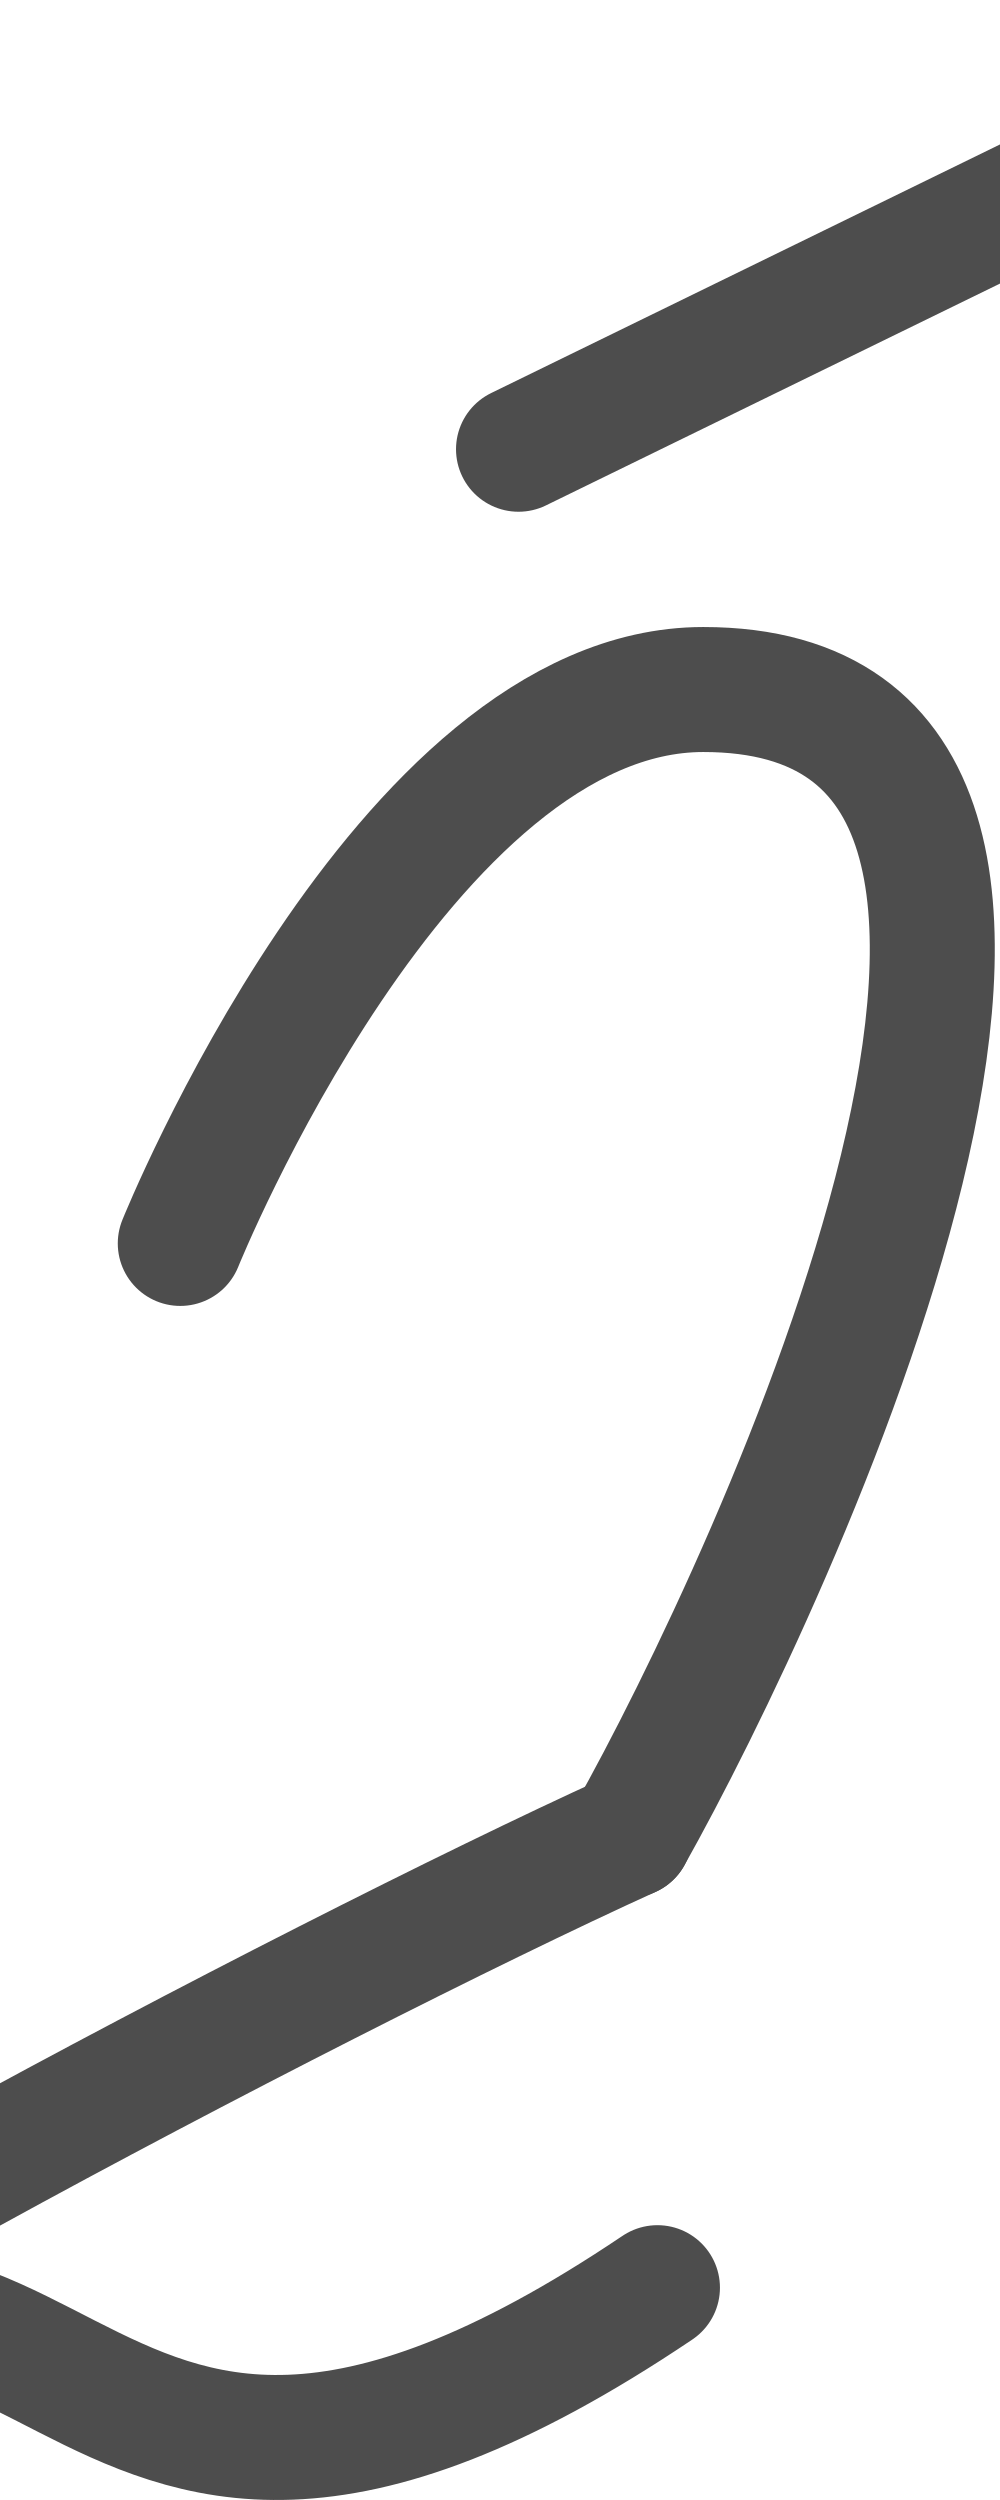
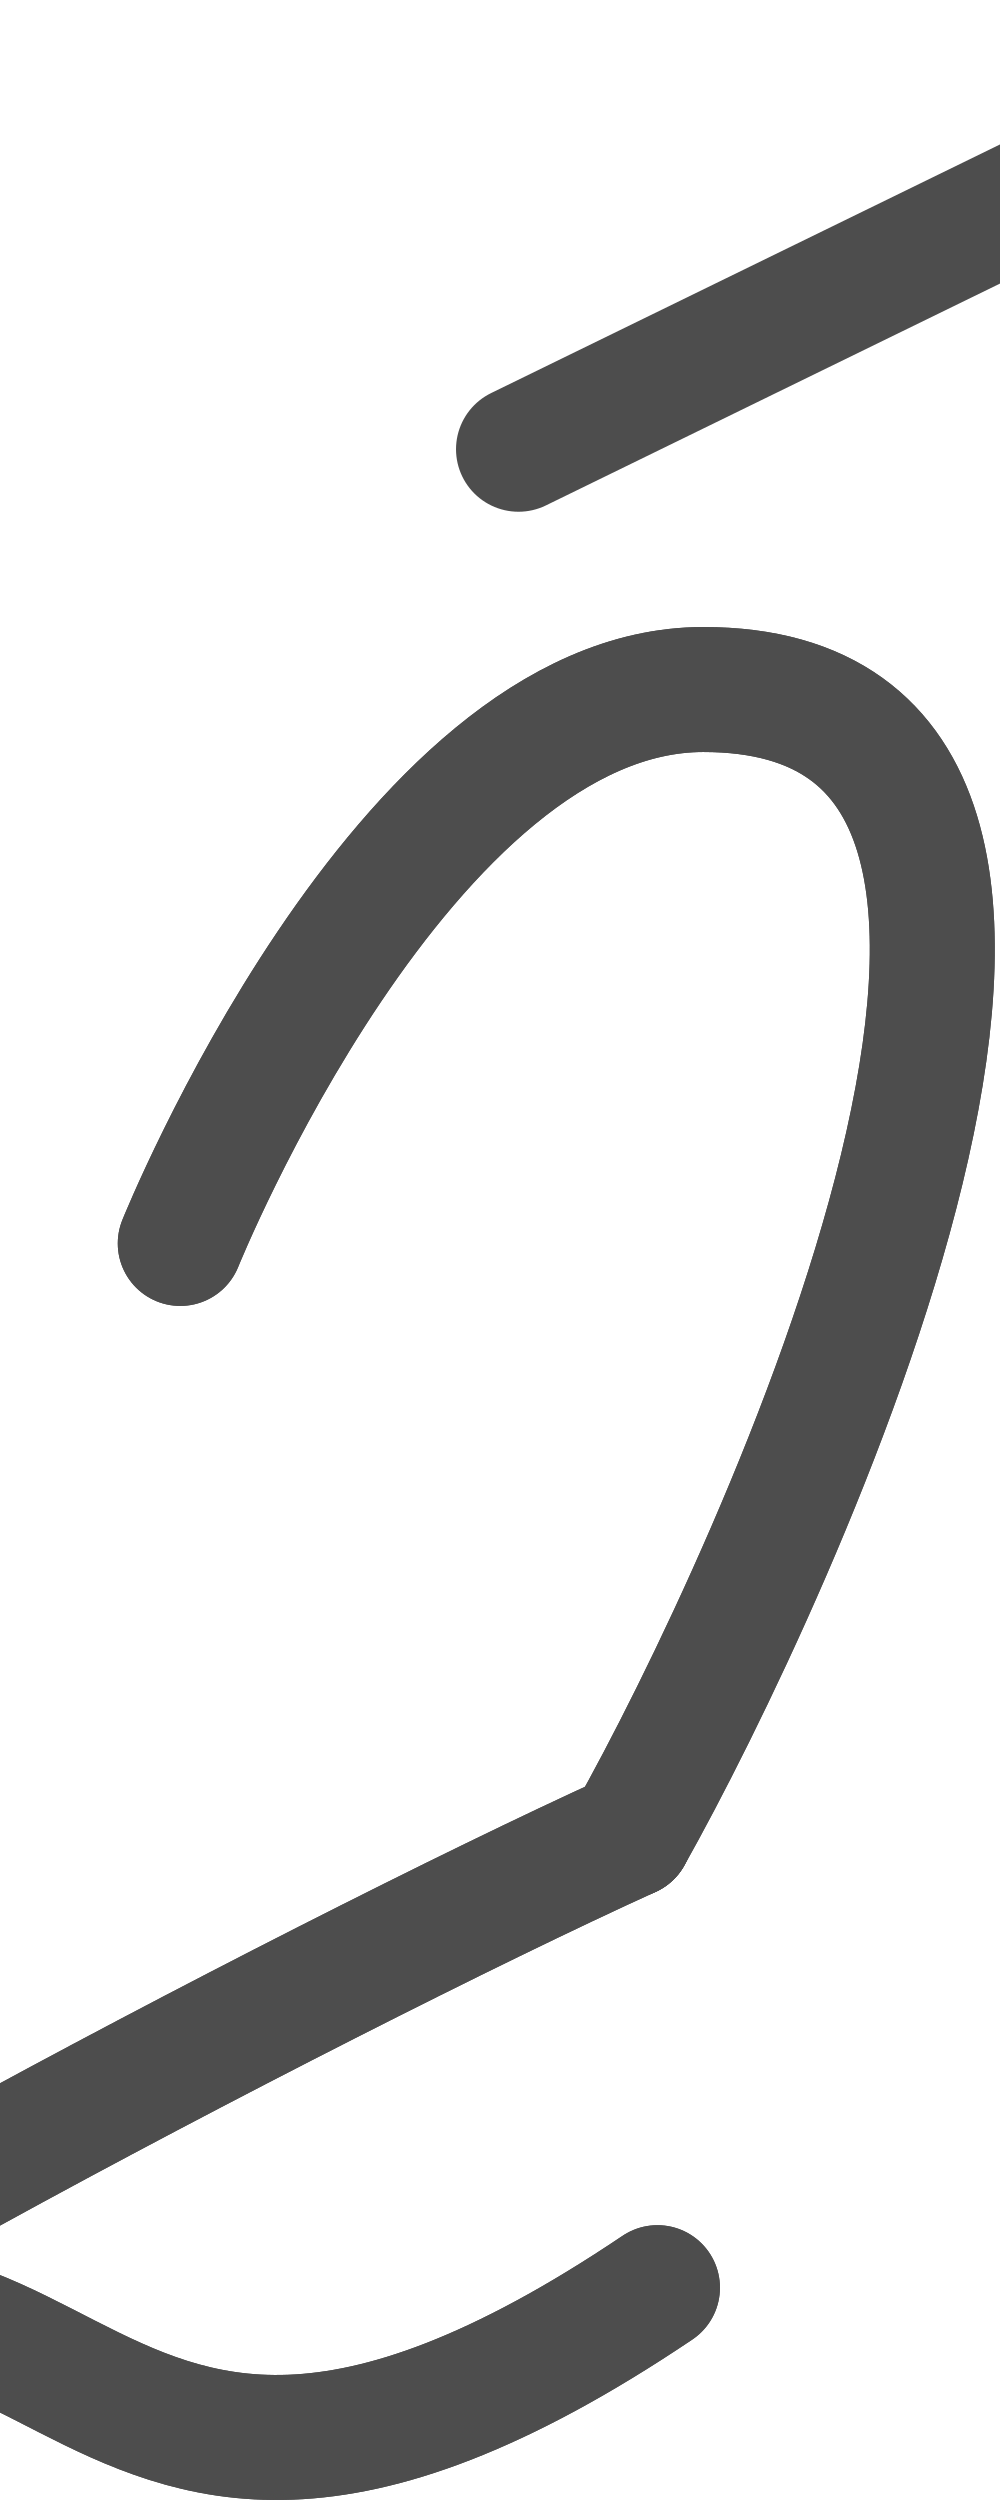
<svg xmlns="http://www.w3.org/2000/svg" width="400" height="1000" viewBox="0 0 105.833 264.583" version="1.1" id="svg5">
  <defs id="defs2" />
  <path style="fill:none;stroke:#4d4d4d;stroke-width:13.229;stroke-linecap:round;stroke-linejoin:round;stroke-dasharray:none;paint-order:markers stroke fill" d="m -355.387,118.44 c 0,0 119.761,-112.653 61.64,-112.653 -22.087,0 -69.332,127.971 -76.601,148.613 -8.854,25.142 -2.402,36.802 13.837,36.802 44.444,0 55.97,-36.026 48.486,-82.005 -1.06,-6.513 14.068,43.034 34.124,22.58" id="path3" />
  <path style="fill:none;stroke:#4d4d4d;stroke-width:13.229;stroke-linecap:round;stroke-linejoin:round;stroke-dasharray:none;stroke-opacity:1;paint-order:markers stroke fill" d="m -239.682,133.628 c -31.762,-24.564 -2.265,-93.516 44.787,-120.678 3.611,-2.085 49.881,-26.836 18.611,29.382 -8.47,24.854 -160.602,218.884 -93.099,215.451 68.373,-17.152 53.915,-95.597 56.509,-130.566 0.285,-3.839 -0.132,11.677 14.624,7.914" id="path6" />
-   <path style="fill:none;stroke:#4d4d4d;stroke-width:13.229;stroke-linecap:round;stroke-linejoin:round;stroke-dasharray:none;stroke-opacity:1;paint-order:markers stroke fill" d="m 1256.214,130.729 47.212,-57.774 -40.255,118.485 102.015,-118.485 c -14.329,32.545 -58.412,118.683 -34.943,118.683 15.262,0 58.401,-57.461 58.401,-57.461" id="path7" />
+   <path style="fill:none;stroke:#4d4d4d;stroke-width:13.229;stroke-linecap:round;stroke-linejoin:round;stroke-dasharray:none;stroke-opacity:1;paint-order:markers stroke fill" d="m 1255.025,132.032 48.401,-59.078 -40.255,118.485 102.015,-118.485 c -14.329,32.545 -58.412,118.683 -34.943,118.683 15.262,0 58.401,-57.461 58.401,-57.461" id="path7" />
  <path style="fill:none;stroke:#4d4d4d;stroke-width:13.229;stroke-linecap:round;stroke-linejoin:round;stroke-dasharray:none;stroke-opacity:1;paint-order:fill markers stroke" d="m -526.644,132.083 c 0,0 62.064,-65.262 75.981,-58.935 13.917,6.327 -49.636,130.233 -61.518,117.87 -11.882,-12.363 -4.297,-33.511 41.519,-54.04" id="path4" />
  <path style="fill:none;stroke:#4d4d4d;stroke-width:13.229;stroke-linecap:round;stroke-linejoin:round;stroke-dasharray:none;stroke-opacity:1;paint-order:fill markers stroke" d="m -383.514,132.552 c 0,0 -62.064,65.262 -75.981,58.935 -13.917,-6.327 48.943,-129.869 61.518,-117.871 10.321,9.848 18.951,38.031 -72.684,63.361" id="path5" />
  <path style="fill:none;stroke:#4d4d4d;stroke-width:13.229;stroke-linecap:round;stroke-linejoin:round;stroke-dasharray:none;stroke-opacity:1;paint-order:fill markers stroke" d="m 1557.523,131.596 c -0.012,0.006 -39.834,40.681 -41.344,-18.681 -0.378,-14.858 4.149,-39.967 23.514,-39.967 27.664,0 2.687,88.167 -39.977,115.225 -11.832,7.504 -60.635,9.858 2.062,-56.577" id="path5-3" />
  <path style="fill:none;stroke:#4d4d4d;stroke-width:13.229;stroke-linecap:round;stroke-linejoin:round;stroke-dasharray:none;stroke-opacity:1;paint-order:fill markers stroke" d="m 183.916,131.596 c 22.399,-21.7 97.153,-88.66 109.767,-49.15 3.898,18.646 -48.129,61.438 -48.129,61.438 0,0 4.557,56.204 -12.442,89.622 -7.192,14.138 -18.241,24.198 -35.126,24.198 -16.105,0 -30.748,-15.944 88.301,-126.108" id="path8" />
  <path style="fill:none;stroke:#4d4d4d;stroke-width:13.229;stroke-linecap:round;stroke-linejoin:round;stroke-dasharray:none;stroke-opacity:1;paint-order:markers stroke fill" d="M 286.286,131.596 344.3,73.822 281.891,192.307" id="path9" />
  <path style="fill:none;stroke:#4d4d4d;stroke-width:13.229;stroke-linecap:round;stroke-linejoin:round;stroke-dasharray:none;stroke-opacity:1;paint-order:fill markers stroke" d="m 325.009,111.261 c 0,0 24.468,-32.953 48.555,-34.365 24.086,-1.412 28.453,20.728 12.523,54.7 -46.147,98.413 -66.698,52.849 -75.453,40.165" id="path10" />
  <path style="fill:none;stroke:#4d4d4d;stroke-width:13.229;stroke-linecap:round;stroke-linejoin:round;stroke-dasharray:none;stroke-opacity:1;paint-order:fill markers stroke" d="m 336.381,193.32 c 0,0 30.108,5.117 74.649,-61.724" id="path11" />
  <path style="fill:none;stroke:#4d4d4d;stroke-width:13.229;stroke-linecap:round;stroke-linejoin:round;stroke-dasharray:none;stroke-opacity:1;paint-order:fill markers stroke" d="m 883.114,108.579 c 0,0 23.046,-34.142 44.855,-35.605 51.972,-3.486 -12.47,101.288 -7.914,115.751 3.648,11.58 30.75,-6.777 68.421,-54.539" id="path13" />
  <path style="fill:none;stroke:#4d4d4d;stroke-width:13.229;stroke-linecap:round;stroke-linejoin:round;stroke-dasharray:none;stroke-opacity:1;paint-order:fill markers stroke" d="M 853.276,131.596 897.049,72.14 849.928,192.06" id="path14" />
  <path style="fill:none;stroke:#4d4d4d;stroke-width:13.229;stroke-linecap:round;stroke-linejoin:round;stroke-dasharray:none;stroke-opacity:1;paint-order:fill markers stroke" d="m 431.529,192.088 c 0,0 58.212,-113.726 81.488,-119.394 27.167,-6.615 39.189,6.686 -6.608,107.932 -14.554,32.175 -25.11,78.338 -47.869,78.338 -49.406,0 90.879,-116.223 101.835,-126.573" id="path15" />
  <path style="fill:none;stroke:#4d4d4d;stroke-width:13.229;stroke-linecap:round;stroke-linejoin:round;stroke-dasharray:none;stroke-opacity:1;paint-order:fill markers stroke" d="m 411.031,131.596 c 0,0 38.78,-58.902 55.141,-58.902 27.861,0 -14.665,84.75 -34.644,119.394" id="path16" />
  <path style="fill:none;stroke:#4d4d4d;stroke-width:13.229;stroke-linecap:round;stroke-linejoin:round;stroke-dasharray:none;stroke-opacity:1;paint-order:fill markers stroke" d="m 1108.828,151.825 c 0,0 -29.126,40.313 -48.693,39.734 -44.135,-1.306 16.696,-119.146 16.696,-119.146 0,0 -33.424,43.428 -47.598,60.079" id="path17" />
-   <path style="fill:none;stroke:#4d4d4d;stroke-width:13.229;stroke-linecap:round;stroke-linejoin:round;stroke-dasharray:none;stroke-opacity:1;paint-order:fill markers stroke" d="m 1138.447,72.148 c -12.538,35.584 -40.539,106.746 -38.346,116.578 2.583,11.58 36.15,-8.973 67.388,-56.734" id="path18" />
+   <path style="fill:none;stroke:#4d4d4d;stroke-width:13.229;stroke-linecap:round;stroke-linejoin:round;stroke-dasharray:none;stroke-opacity:1;paint-order:fill markers stroke" d="m 1138.447,72.148 c -12.538,35.584 -40.539,106.746 -38.346,116.578 2.583,11.58 36.15,-8.972 67.388,-56.734" id="path18" />
  <path style="fill:none;stroke:#4d4d4d;stroke-width:13.229;stroke-linecap:round;stroke-linejoin:round;stroke-dasharray:none;stroke-opacity:1;paint-order:fill markers stroke" d="m -149.29,192.088 c 0,0 52.891,-113.726 73.762,-119.394 24.359,-6.615 30.939,20.264 -10.754,121.51 -33.505,15.23 -115.174,58.353 -112.815,63.693 55.267,-41.488 48.155,29.714 115.748,-15.786" id="path19" />
  <path style="fill:none;stroke:#4d4d4d;stroke-width:13.229;stroke-linecap:round;stroke-linejoin:round;stroke-dasharray:none;stroke-opacity:1;paint-order:fill markers stroke" d="m -167.212,131.596 c 0,0 35.118,-58.902 49.76,-58.902 24.935,0 -13.717,84.75 -31.838,119.394" id="path20" />
  <path style="fill:none;stroke:#4d4d4d;stroke-width:13.229;stroke-linecap:round;stroke-linejoin:round;stroke-dasharray:none;stroke-opacity:1;paint-order:fill markers stroke" d="m 19.079,131.596 c 0,0 23.643,-58.622 55.35,-58.622 51.627,0 6.981,94.99 -7.781,121.23" id="path23" />
  <path style="fill:none;stroke:#4d4d4d;stroke-width:13.229;stroke-linecap:round;stroke-linejoin:round;stroke-dasharray:none;stroke-opacity:1;paint-order:fill markers stroke" d="m 756.846,151.825 c 0,0 -24.888,40.313 -40.954,39.734 -36.238,-1.306 16.538,-119.146 16.538,-119.146" id="path24" />
  <path style="fill:none;stroke:#4d4d4d;stroke-width:13.229;stroke-linecap:round;stroke-linejoin:round;stroke-dasharray:none;stroke-opacity:1;paint-order:fill markers stroke" d="M 786.466,72.148 C 773.928,107.732 745.927,178.894 748.12,188.726 c 2.583,11.58 33.617,-6.777 64.855,-54.539" id="path25" />
  <path style="fill:none;stroke:#4d4d4d;stroke-width:13.229;stroke-linecap:round;stroke-linejoin:round;stroke-dasharray:none;stroke-opacity:1;paint-order:fill markers stroke" d="m 711.593,128.073 c 0,0 -30.997,64.064 -47.062,63.485 -36.238,-1.306 16.538,-119.146 16.538,-119.146" id="path26" />
  <path style="fill:none;stroke:#4d4d4d;stroke-width:13.229;stroke-linecap:round;stroke-linejoin:round;stroke-dasharray:none;stroke-opacity:1;paint-order:fill markers stroke" d="M 681.068,72.413 631.128,131.596" id="path27" />
  <path style="fill:none;stroke:#4d4d4d;stroke-width:13.229;stroke-linecap:round;stroke-linejoin:round;stroke-dasharray:none;stroke-opacity:1;paint-order:fill markers stroke" d="m 1501.779,131.596 c 0,0 -56.62,59.962 -70.677,59.962 -30.508,0 43.665,-119.146 43.665,-119.146 0,0 -39.774,43.428 -53.948,60.079" id="path28" />
  <path style="fill:none;stroke:#4d4d4d;stroke-width:13.229;stroke-linecap:round;stroke-linejoin:round;stroke-dasharray:none;stroke-opacity:1;paint-order:fill markers stroke" d="m 1557.523,131.596 c 21.393,-19.021 97.228,-84.837 116.669,-48.497 15.028,28.091 -45.445,44.793 -45.445,44.793 0,0 39.228,10.394 26.532,33.279 -13.599,24.514 -42.858,33.43 -62.114,33.43 -18.366,0 -44.885,-22.996 77.626,-63.005" id="path29" />
  <path style="fill:none;stroke:#4d4d4d;stroke-width:13.229;stroke-linecap:round;stroke-linejoin:round;stroke-dasharray:none;stroke-opacity:1;paint-order:fill markers stroke" d="m 1821.241,133.496 c -54.02,64.941 -123.835,80.141 -103.196,22.644 11.047,-30.776 33.389,-83.671 62.571,-83.671 12.774,0 17.667,13.738 20.535,33.459 -27.863,10.881 -40.361,14.562 -73.437,25.669" id="path30" />
  <path style="fill:none;stroke:#4d4d4d;stroke-width:13.229;stroke-linecap:round;stroke-linejoin:round;stroke-dasharray:none;stroke-opacity:1;paint-order:fill markers stroke" d="m 1948.036,133.496 c -54.02,64.941 -123.835,80.141 -103.196,22.644 11.047,-30.776 33.218,-74.896 62.571,-83.671 2.701,-0.807 19.601,-0.837 22.47,18.884" id="path31" />
  <path style="fill:none;stroke:#4d4d4d;stroke-width:13.229;stroke-linecap:round;stroke-linejoin:round;stroke-dasharray:none;stroke-opacity:1;paint-order:fill markers stroke" d="m 1983.639,131.596 c 17.48,-19.021 79.401,-84.837 93.811,-48.497 7.69,23.666 -15.146,105.9 -66.941,108.856 -14.558,0 -35.614,-19.768 62.594,-59.777" id="path32" />
  <path style="fill:none;stroke:#4d4d4d;stroke-width:13.229;stroke-linecap:round;stroke-linejoin:round;stroke-dasharray:none;stroke-opacity:1;paint-order:fill markers stroke" d="m 2351.185,132.083 c 0,0 62.064,-65.262 75.981,-58.935 13.917,6.327 -49.636,130.233 -61.518,117.87 -19.95,-20.758 18.758,-61.201 84.1,-65.291" id="path33" />
  <path style="fill:none;stroke:#4d4d4d;stroke-width:13.229;stroke-linecap:round;stroke-linejoin:round;stroke-dasharray:none;stroke-opacity:1;paint-order:fill markers stroke" d="m 2475.72,72.148 c -16.35,35.584 -51.977,106.746 -50.837,116.578 1.343,11.58 34.343,-6.777 70.698,-54.539" id="path35" />
  <path style="fill:none;stroke:#4d4d4d;stroke-width:13.229;stroke-linecap:round;stroke-linejoin:round;stroke-dasharray:none;stroke-opacity:1;paint-order:fill markers stroke" d="m 2696.221,132.552 c 0,0 -62.064,65.262 -75.981,58.935 -13.917,-6.327 42.952,-117.871 61.518,-117.871 7.495,0 15.692,3.53 13.596,19.322" id="path37" />
  <path style="fill:none;stroke:#4d4d4d;stroke-width:13.229;stroke-linecap:round;stroke-linejoin:round;stroke-dasharray:none;stroke-opacity:1;paint-order:fill markers stroke" d="m 2542.59,132.083 c 0,0 62.064,-65.262 75.981,-58.935 13.917,6.327 -49.636,130.233 -61.518,117.87 -19.95,-20.758 18.758,-61.201 84.1,-65.291" id="path38" />
  <path style="fill:none;stroke:#4d4d4d;stroke-width:13.229;stroke-linecap:round;stroke-linejoin:round;stroke-dasharray:none;stroke-opacity:1;paint-order:fill markers stroke" d="m 2146.298,191.611 c 0,0 30.366,6.959 88.874,-59.458" id="path39" />
  <path style="fill:none;stroke:#4d4d4d;stroke-width:13.229;stroke-linecap:round;stroke-linejoin:round;stroke-dasharray:none;stroke-opacity:1;paint-order:fill markers stroke" d="m 2113.818,131.596 c 17.48,-19.021 79.401,-84.837 93.811,-48.497 7.69,23.666 -15.476,108.856 -66.941,108.856 -6.019,0 -12.496,-6.173 -15.293,-10.249" id="path40" />
  <path style="fill:none;stroke:#4d4d4d;stroke-width:13.229;stroke-linecap:round;stroke-linejoin:round;stroke-dasharray:none;paint-order:markers stroke fill" d="m 2832.02,132.792 c 0,0 126.71,-127.005 68.59,-127.005 -22.087,0 -69.332,127.971 -76.601,148.613 -8.854,25.142 -2.402,36.802 13.837,36.802 26.994,0 58.766,-42.159 71.516,-58.41" id="path41" />
  <path style="fill:none;stroke:#4d4d4d;stroke-width:13.229;stroke-linecap:round;stroke-linejoin:round;stroke-dasharray:none;stroke-opacity:1;paint-order:markers stroke fill" d="m -703.544,131.596 46.166,-57.774 -39.089,118.485" id="path42" />
  <path style="fill:none;stroke:#4d4d4d;stroke-width:13.229;stroke-linecap:round;stroke-linejoin:round;stroke-dasharray:none;stroke-opacity:1;paint-order:fill markers stroke" d="m -647.485,133.066 c 34.268,-17.639 51.483,8.647 41.29,26.648 -29.526,52.149 -59.782,27.868 -70.425,21.146" id="path43" />
  <path style="fill:none;stroke:#4d4d4d;stroke-width:13.229;stroke-linecap:round;stroke-linejoin:round;stroke-dasharray:none;stroke-opacity:1;paint-order:fill markers stroke" d="m -646.331,192.181 c 0,0 28.145,6.811 77.876,-59.932" id="path44" />
  <path style="fill:none;stroke:#4d4d4d;stroke-width:13.229;stroke-linecap:round;stroke-linejoin:round;stroke-dasharray:none;stroke-opacity:1;paint-order:fill markers stroke" d="m -663.426,92.154 c 20.109,-24.944 58.054,-27.157 65.483,-6.812 7.174,19.646 -26.616,35.362 -49.542,47.725" id="path45" />
  <path style="fill:none;stroke:#4d4d4d;stroke-width:13.229;stroke-linecap:round;stroke-linejoin:round;stroke-dasharray:none;stroke-opacity:1;paint-order:fill markers stroke" d="m 3055.735,72.677 c -23.125,65.798 -19.862,61.592 -40.83,107.948 -14.554,32.175 -25.11,78.338 -47.869,78.338 -49.406,0 90.879,-116.223 101.835,-126.573" id="path46" />
  <path style="fill:none;stroke:#4d4d4d;stroke-width:13.229;stroke-linecap:round;stroke-linejoin:round;stroke-dasharray:none;stroke-opacity:1;paint-order:fill markers stroke" d="m 3027.258,151.825 c 0,0 -29.622,36.079 -49.189,35.5 -44.135,-1.306 17.192,-114.912 17.192,-114.912 0,0 -33.424,43.428 -47.598,60.079" id="path47" />
  <path style="fill:none;stroke:#4d4d4d;stroke-width:13.229;stroke-linecap:round;stroke-linejoin:round;stroke-dasharray:none;stroke-opacity:1;paint-order:fill markers stroke" d="m 3166.508,73.068 c -35.142,-5.512 -71.872,62.378 -63.745,96.013 6.642,27.494 38.467,32.92 59.323,0.362 20.855,-32.559 32.241,-88.139 4.423,-96.375 z" id="path48" />
  <path style="fill:none;stroke:#4d4d4d;stroke-width:13.229;stroke-linecap:round;stroke-linejoin:round;stroke-dasharray:none;paint-order:markers stroke fill" d="m 3182.666,109.016 c -0.127,-6.513 2.346,41.632 25.366,22.58" id="path49" />
  <path style="fill:none;stroke:#4d4d4d;stroke-width:13.229;stroke-linecap:round;stroke-linejoin:round;stroke-dasharray:none;paint-order:markers stroke fill" d="m 3250.331,132.792 c 0,0 126.71,-127.005 68.59,-127.005 -22.087,0 -69.332,127.971 -76.601,148.613 -8.854,25.142 -2.402,36.802 13.837,36.802 26.994,0 58.766,-42.159 71.516,-58.41" id="path50" />
  <path style="fill:none;stroke:#4d4d4d;stroke-width:13.229;stroke-linecap:round;stroke-linejoin:round;stroke-dasharray:none;stroke-opacity:1;paint-order:fill markers stroke" d="m 3249.788,34.881 c 0,0 -9.889,74.518 44.925,96.715" id="path51" />
  <path style="fill:none;stroke:#4d4d4d;stroke-width:13.229;stroke-linecap:round;stroke-linejoin:round;stroke-dasharray:none;stroke-opacity:1;paint-order:fill markers stroke" d="M 54.876,47.545 114.328,18.498" id="path52" />
  <path style="fill:none;stroke:#4d4d4d;stroke-width:13.229;stroke-linecap:round;stroke-linejoin:round;stroke-dasharray:none;stroke-opacity:1;paint-order:fill markers stroke" d="m 1257.237,228.391 c 0,0 7.788,10.143 21.869,10.524 14.081,0.381 41.154,-13.497 41.154,-13.497" id="path53" />
  <path style="fill:none;stroke:#4d4d4d;stroke-width:13.229;stroke-linecap:round;stroke-linejoin:round;stroke-dasharray:none;stroke-opacity:1;paint-order:fill markers stroke" d="M 66.647,194.204 C 33.142,209.434 -48.526,252.557 -46.168,257.897 9.099,216.41 1.987,287.611 69.58,242.112" id="path54" />
  <path style="fill:none;stroke:#4d4d4d;stroke-width:13.229;stroke-linecap:round;stroke-linejoin:round;stroke-dasharray:none;paint-order:markers stroke fill" d="m 3369.774,132.792 c 0,0 126.71,-127.005 68.59,-127.005 -22.087,0 -69.332,127.971 -76.601,148.613 -8.854,25.142 -2.402,36.802 13.837,36.802 26.994,0 58.766,-42.159 71.516,-58.41" id="path55" />
  <path style="fill:none;stroke:#4d4d4d;stroke-width:13.229;stroke-linecap:round;stroke-linejoin:round;stroke-dasharray:none;stroke-opacity:1;paint-order:fill markers stroke" d="m 3444.289,83.532 c 0,0 -59.615,45.792 -106.225,9.395" id="path56" />
+   <path style="fill:none;stroke:#4d4d4d;stroke-width:13.229;stroke-linecap:round;stroke-linejoin:round;stroke-dasharray:none;stroke-opacity:1;paint-order:fill markers stroke" d="m -167.212,131.596 c 0,0 35.118,-58.902 49.76,-58.902 24.935,0 -13.717,84.75 -31.838,119.394" id="path1" />
+   <path style="fill:none;stroke:#4d4d4d;stroke-width:13.229;stroke-linecap:round;stroke-linejoin:round;stroke-dasharray:none;stroke-opacity:1;paint-order:fill markers stroke" d="m 19.079,131.596 c 0,0 23.643,-58.622 55.35,-58.622 51.627,0 6.981,94.99 -7.781,121.23" id="path2" />
+   <path style="fill:none;stroke:#4d4d4d;stroke-width:13.229;stroke-linecap:round;stroke-linejoin:round;stroke-dasharray:none;stroke-opacity:1;paint-order:fill markers stroke" d="M 66.647,194.204 C 33.142,209.434 -48.526,252.557 -46.168,257.897 9.099,216.41 1.987,287.611 69.58,242.112" id="path21" />
+   <path style="fill:none;stroke:#4d4d4d;stroke-width:13.229;stroke-linecap:round;stroke-linejoin:round;stroke-dasharray:none;stroke-opacity:1;paint-order:fill markers stroke" d="m -1000.702,192.088 c 0,0 52.891,-113.726 73.762,-119.394 24.359,-6.615 30.939,20.264 -10.754,121.51 -33.505,15.23 -115.174,58.353 -112.815,63.693 55.267,-41.488 48.155,29.714 115.748,-15.786" id="path22" />
+   <path style="fill:none;stroke:#4d4d4d;stroke-width:13.229;stroke-linecap:round;stroke-linejoin:round;stroke-dasharray:none;stroke-opacity:1;paint-order:fill markers stroke" d="m -1018.624,131.596 c 0,0 35.118,-58.902 49.76,-58.902 24.935,0 -13.717,84.75 -31.838,119.394" id="path34" />
+   <path style="fill:none;stroke:#4d4d4d;stroke-width:13.229;stroke-linecap:round;stroke-linejoin:round;stroke-dasharray:none;stroke-opacity:1;paint-order:fill markers stroke" d="m -832.333,131.596 c 0,0 23.643,-58.622 55.35,-58.622 51.627,0 6.981,94.99 -7.781,121.23" id="path36" />
+   <path style="fill:none;stroke:#4d4d4d;stroke-width:13.229;stroke-linecap:round;stroke-linejoin:round;stroke-dasharray:none;stroke-opacity:1;paint-order:fill markers stroke" d="m -796.536,47.545 59.452,-29.047" id="path57" />
+   <path style="fill:none;stroke:#4d4d4d;stroke-width:13.229;stroke-linecap:round;stroke-linejoin:round;stroke-dasharray:none;stroke-opacity:1;paint-order:fill markers stroke" d="m -784.765,194.204 c -33.505,15.23 -115.174,58.353 -112.815,63.693 55.267,-41.488 48.155,29.714 115.748,-15.786" id="path58" />
+   <path style="fill:none;stroke:#4d4d4d;stroke-width:13.229;stroke-linecap:round;stroke-linejoin:round;stroke-dasharray:none;stroke-opacity:1;paint-order:fill markers stroke" d="m -1018.624,131.596 c 0,0 35.118,-58.902 49.76,-58.902 24.935,0 -13.717,84.75 -31.838,119.394" id="path59" />
+   <path style="fill:none;stroke:#4d4d4d;stroke-width:13.229;stroke-linecap:round;stroke-linejoin:round;stroke-dasharray:none;stroke-opacity:1;paint-order:fill markers stroke" d="m -832.333,131.596 c 0,0 23.643,-58.622 55.35,-58.622 51.627,0 6.981,94.99 -7.781,121.23" id="path60" />
+   <path style="fill:none;stroke:#4d4d4d;stroke-width:13.229;stroke-linecap:round;stroke-linejoin:round;stroke-dasharray:none;stroke-opacity:1;paint-order:fill markers stroke" d="m -796.536,47.545 59.452,-29.047" id="path61" />
+   <path style="fill:none;stroke:#4d4d4d;stroke-width:13.229;stroke-linecap:round;stroke-linejoin:round;stroke-dasharray:none;stroke-opacity:1;paint-order:fill markers stroke" d="m -784.765,194.204 c -33.505,15.23 -115.174,58.353 -112.815,63.693 55.267,-41.488 48.155,29.714 115.748,-15.786" id="path62" />
+   <path style="fill:none;stroke:#4d4d4d;stroke-width:13.229;stroke-linecap:round;stroke-linejoin:round;stroke-dasharray:none;stroke-opacity:1;paint-order:fill markers stroke" d="m -966.973,47.545 59.452,-29.047" id="path63" />
+   <path style="fill:none;stroke:#4d4d4d;stroke-width:13.229;stroke-linecap:round;stroke-linejoin:round;stroke-dasharray:none;stroke-opacity:1;paint-order:fill markers stroke" d="m 3780.608,133.496 c -54.02,64.941 -123.835,80.141 -103.196,22.644 11.047,-30.776 33.389,-83.671 62.571,-83.671 12.774,0 17.667,13.738 20.535,33.459 -27.863,10.881 -40.361,14.562 -73.437,25.669" id="path65" />
+   <path style="fill:none;stroke:#4d4d4d;stroke-width:13.229;stroke-linecap:round;stroke-linejoin:round;stroke-dasharray:none;stroke-opacity:1;paint-order:fill markers stroke" d="m 3673.658,228.391 c 0,0 7.788,10.143 21.869,10.524 14.081,0.381 41.154,-13.497 41.154,-13.497" id="path66" />
+   <path style="fill:none;stroke:#4d4d4d;stroke-width:13.229;stroke-linecap:round;stroke-linejoin:round;stroke-dasharray:none;stroke-opacity:1;paint-order:markers stroke fill" d="m 3526.811,132.032 48.401,-59.078 -40.255,118.485 102.015,-118.485 c -14.329,32.545 -58.412,118.683 -34.943,118.683 15.262,0 58.401,-57.461 58.401,-57.461" id="path67" />
+   <path style="fill:none;stroke:#4d4d4d;stroke-width:13.229;stroke-linecap:round;stroke-linejoin:round;stroke-dasharray:none;stroke-opacity:1;paint-order:fill markers stroke" d="M 218.229,47.545 264.99,18.498" id="path68" />
+   <path style="fill:none;stroke:#4d4d4d;stroke-width:13.229;stroke-linecap:round;stroke-linejoin:round;stroke-dasharray:none;stroke-opacity:1;paint-order:fill markers stroke" d="M 285.562,47.545 264.99,18.498" id="path69" />
+   <path style="fill:none;stroke:#4d4d4d;stroke-width:13.229;stroke-linecap:round;stroke-linejoin:round;stroke-dasharray:none;stroke-opacity:1;paint-order:fill markers stroke" d="m -1182.507,192.088 c 0,0 58.212,-113.726 81.488,-119.394 27.167,-6.615 39.188,6.686 -6.608,107.932 -14.554,32.175 -25.11,78.338 -47.869,78.338 -49.406,0 90.879,-116.223 101.835,-126.573" id="path70" />
+   <path style="fill:none;stroke:#4d4d4d;stroke-width:13.229;stroke-linecap:round;stroke-linejoin:round;stroke-dasharray:none;stroke-opacity:1;paint-order:fill markers stroke" d="m -1203.005,131.596 c 0,0 38.78,-58.902 55.141,-58.902 27.861,0 -14.665,84.75 -34.644,119.394" id="path71" />
+   <path style="fill:none;stroke:#4d4d4d;stroke-width:13.229;stroke-linecap:round;stroke-linejoin:round;stroke-dasharray:none;stroke-opacity:1;paint-order:fill markers stroke" d="m -1125.44,47.545 59.452,-29.047" id="path72" />
</svg>
